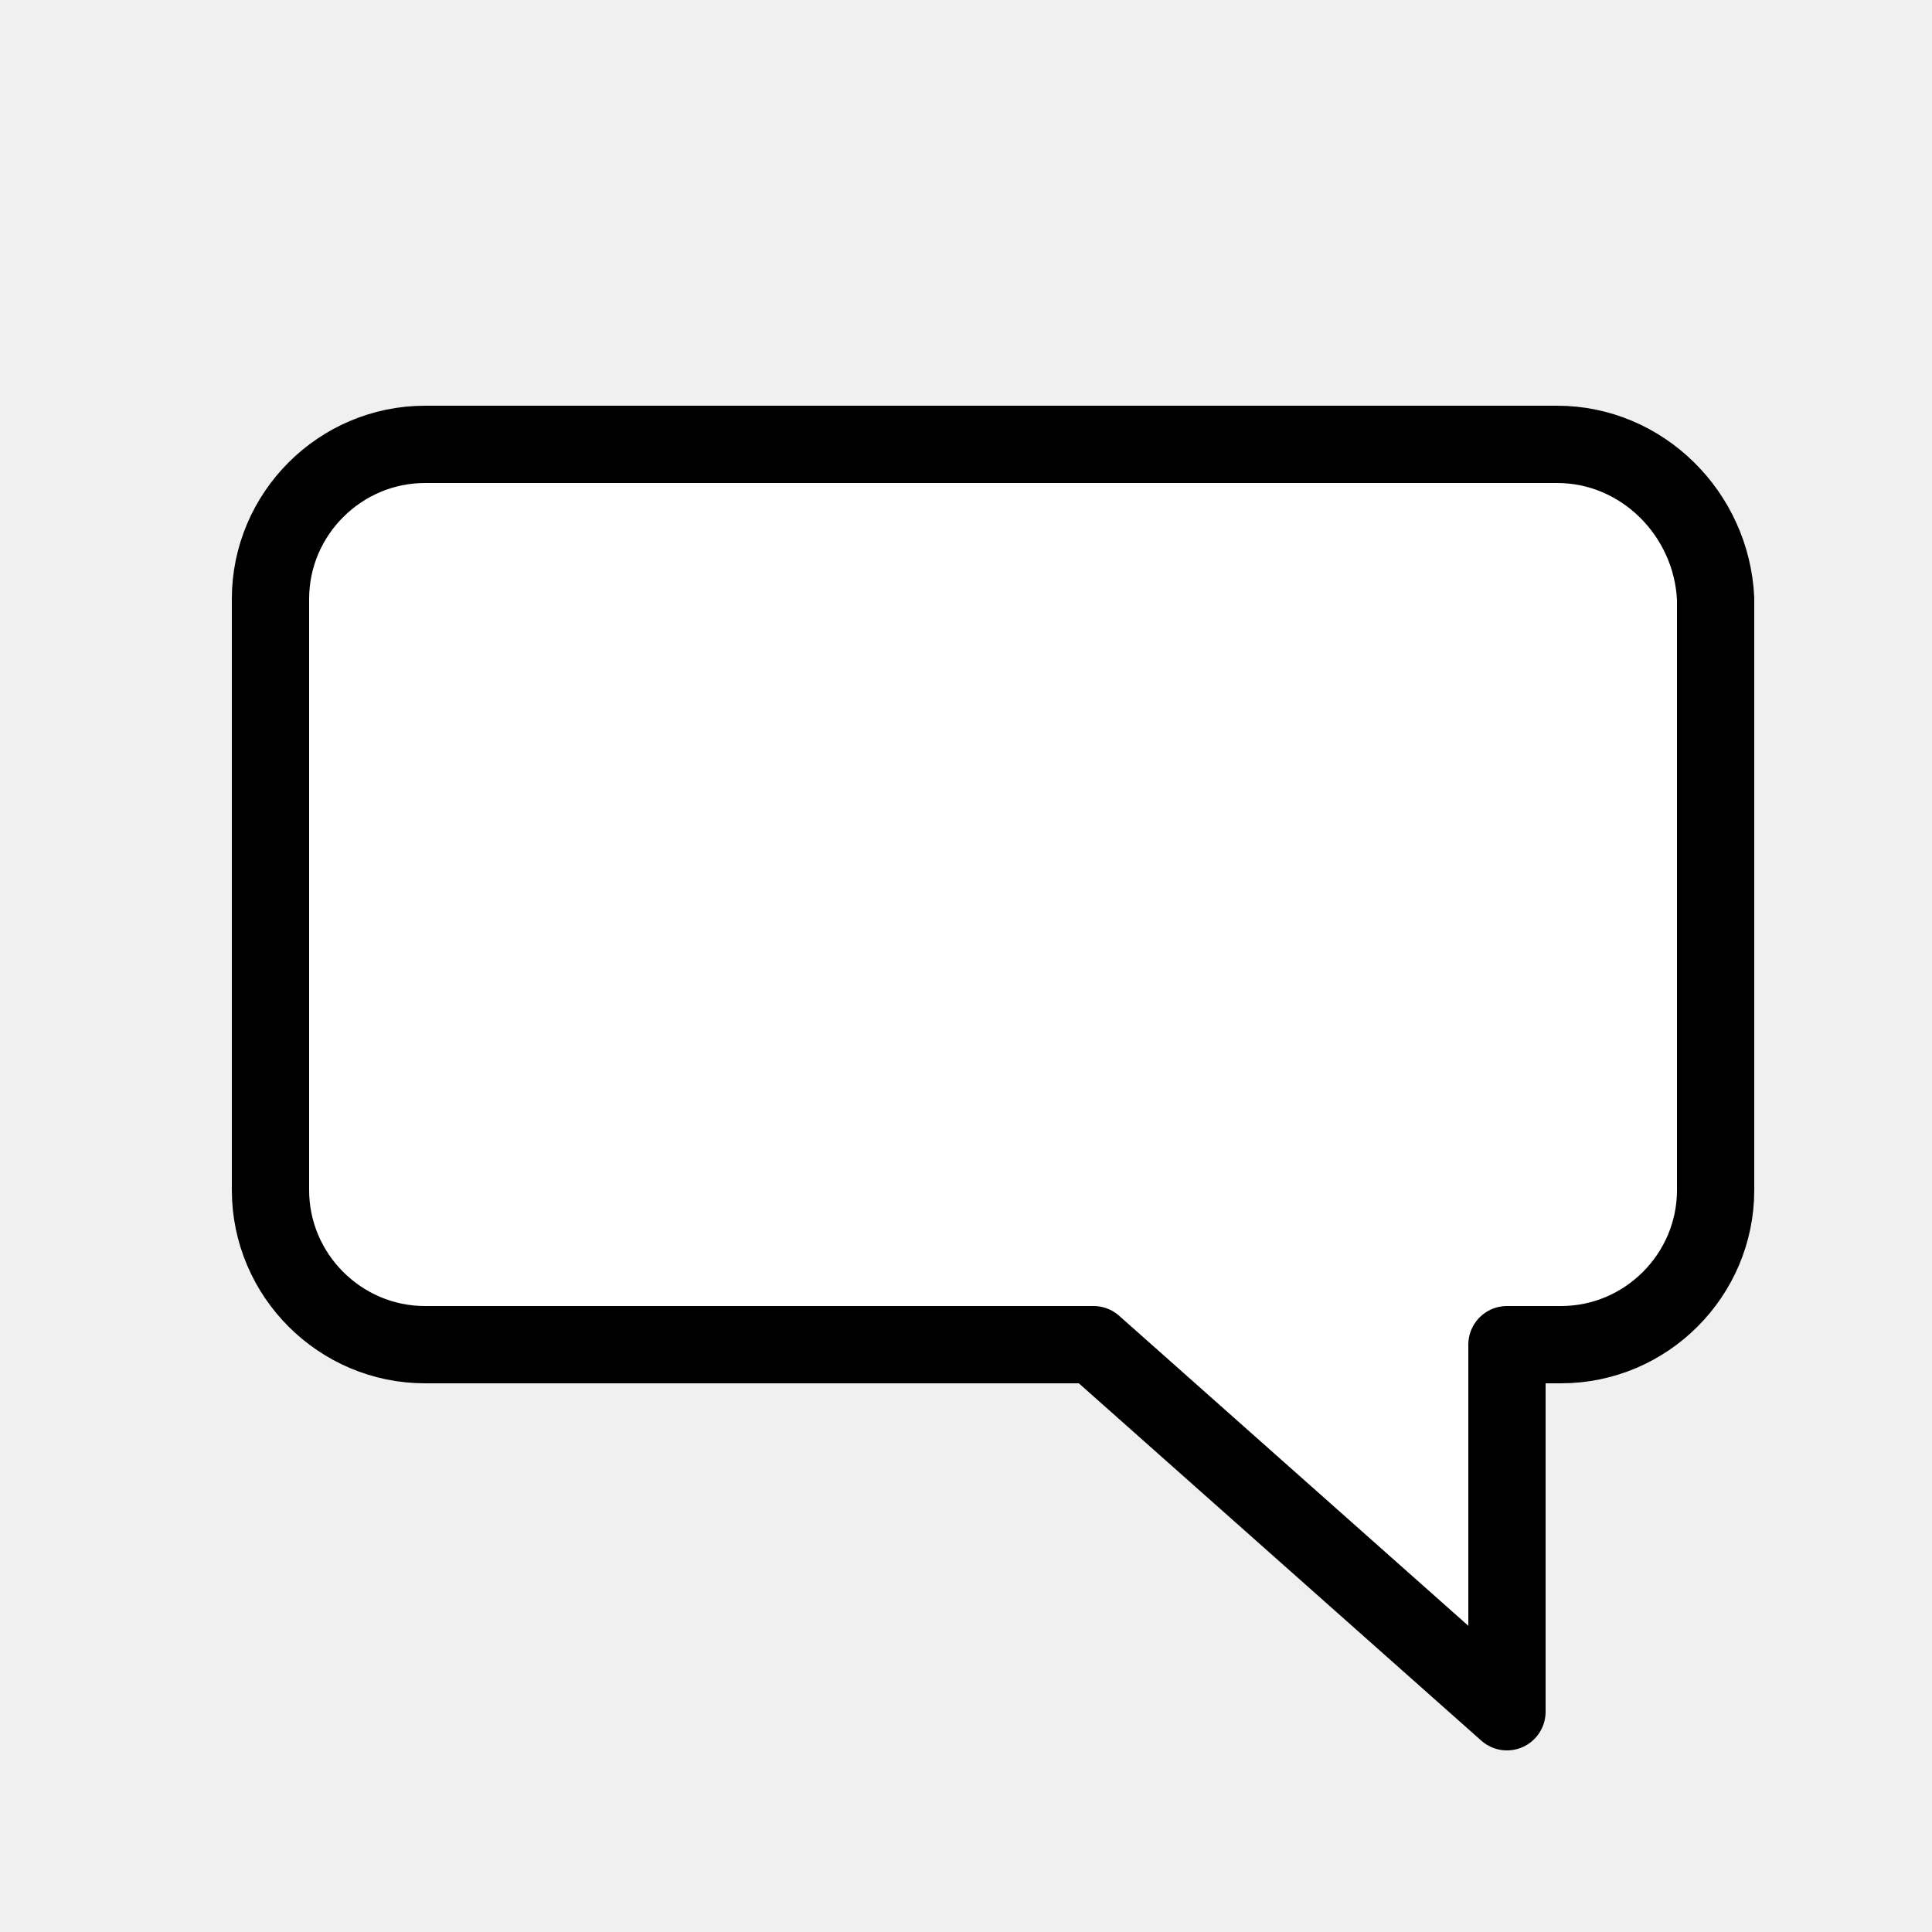
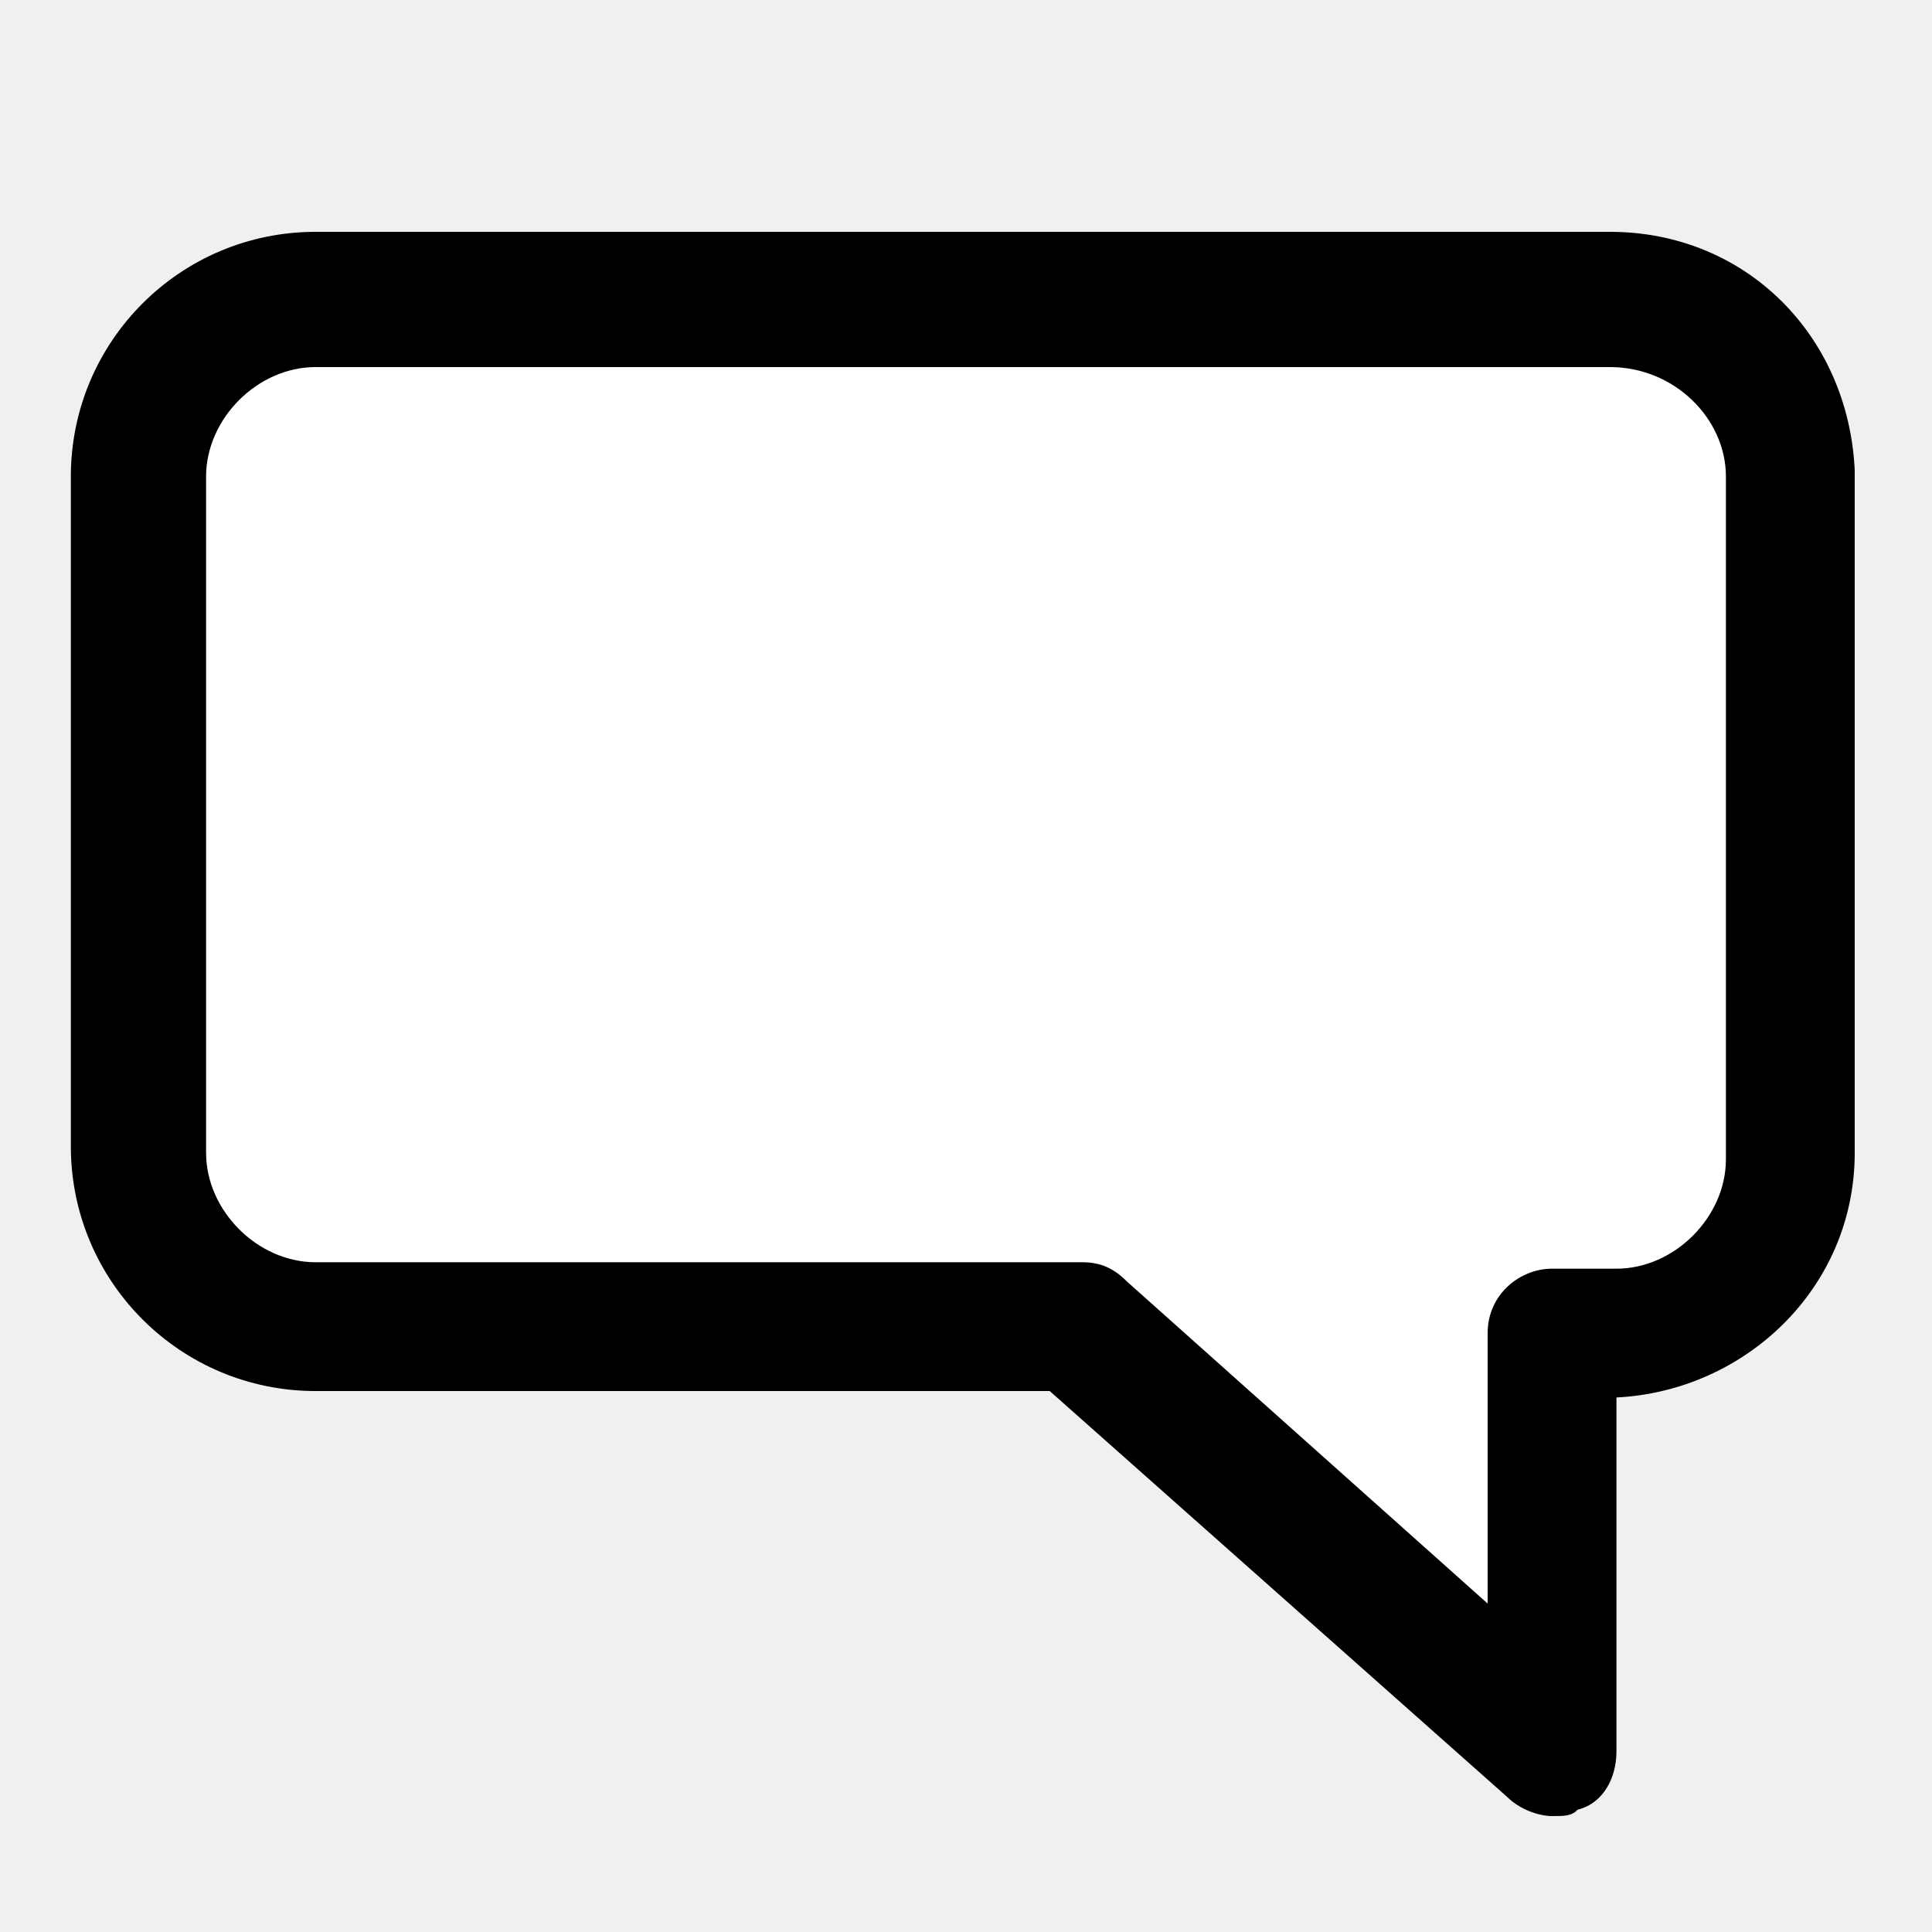
- <svg xmlns="http://www.w3.org/2000/svg" version="1.1" id="Layer_1" x="0px" y="0px" viewBox="0 0 50 50" style="enable-background:new 0 0 50 50;" xml:space="preserve">
+ <svg xmlns="http://www.w3.org/2000/svg" version="1.1" id="Layer_1" x="0px" y="0px" viewBox="0 0 30 30" style="enable-background:new 0 0 30 30;" xml:space="preserve">
  <style type="text/css">
- 	.st0{fill:#FFFFFF;stroke:#000000;stroke-width:2;stroke-linecap:round;stroke-linejoin:round;stroke-miterlimit:10;}
+ 	.st0{fill:#FFFFFF;}
</style>
-   <path class="st0" d="M40.3,11.5H11c-2.2,0-4,1.8-4,4v15.3c0,2.2,1.8,4,4,4h17.3l10.7,9.5v-9.5h1.4c2.2,0,4-1.8,4-4V15.5  C44.3,13.3,42.5,11.5,40.3,11.5z" />
+   <g>
+     <path class="st0" d="M25,4.7H4.9c-1.5,0-2.7,1.2-2.7,2.7v10.5c0,1.5,1.2,2.7,2.7,2.7h11.9l7.3,6.5v-6.5h1c1.5,0,2.7-1.2,2.7-2.7   V7.4C27.8,5.9,26.5,4.7,25,4.7z" />
+     <path d="M24.1,28.2c-0.2,0-0.5-0.1-0.7-0.3l-7.1-6.3H4.9c-2.1,0-3.8-1.7-3.8-3.8V7.4c0-2.1,1.7-3.8,3.8-3.8H25   c2.1,0,3.7,1.6,3.8,3.7l0,10.6c0,2.1-1.7,3.7-3.7,3.8v5.5c0,0.4-0.2,0.8-0.6,0.9C24.4,28.2,24.3,28.2,24.1,28.2z M4.9,5.7   C4,5.7,3.2,6.5,3.2,7.4v10.5c0,0.9,0.8,1.7,1.7,1.7h11.9c0.3,0,0.5,0.1,0.7,0.3l5.6,5v-4.2c0-0.6,0.5-1,1-1h1   c0.9,0,1.7-0.8,1.7-1.7V7.4c0-0.9-0.8-1.7-1.8-1.7H4.9z" />
+   </g>
</svg>
